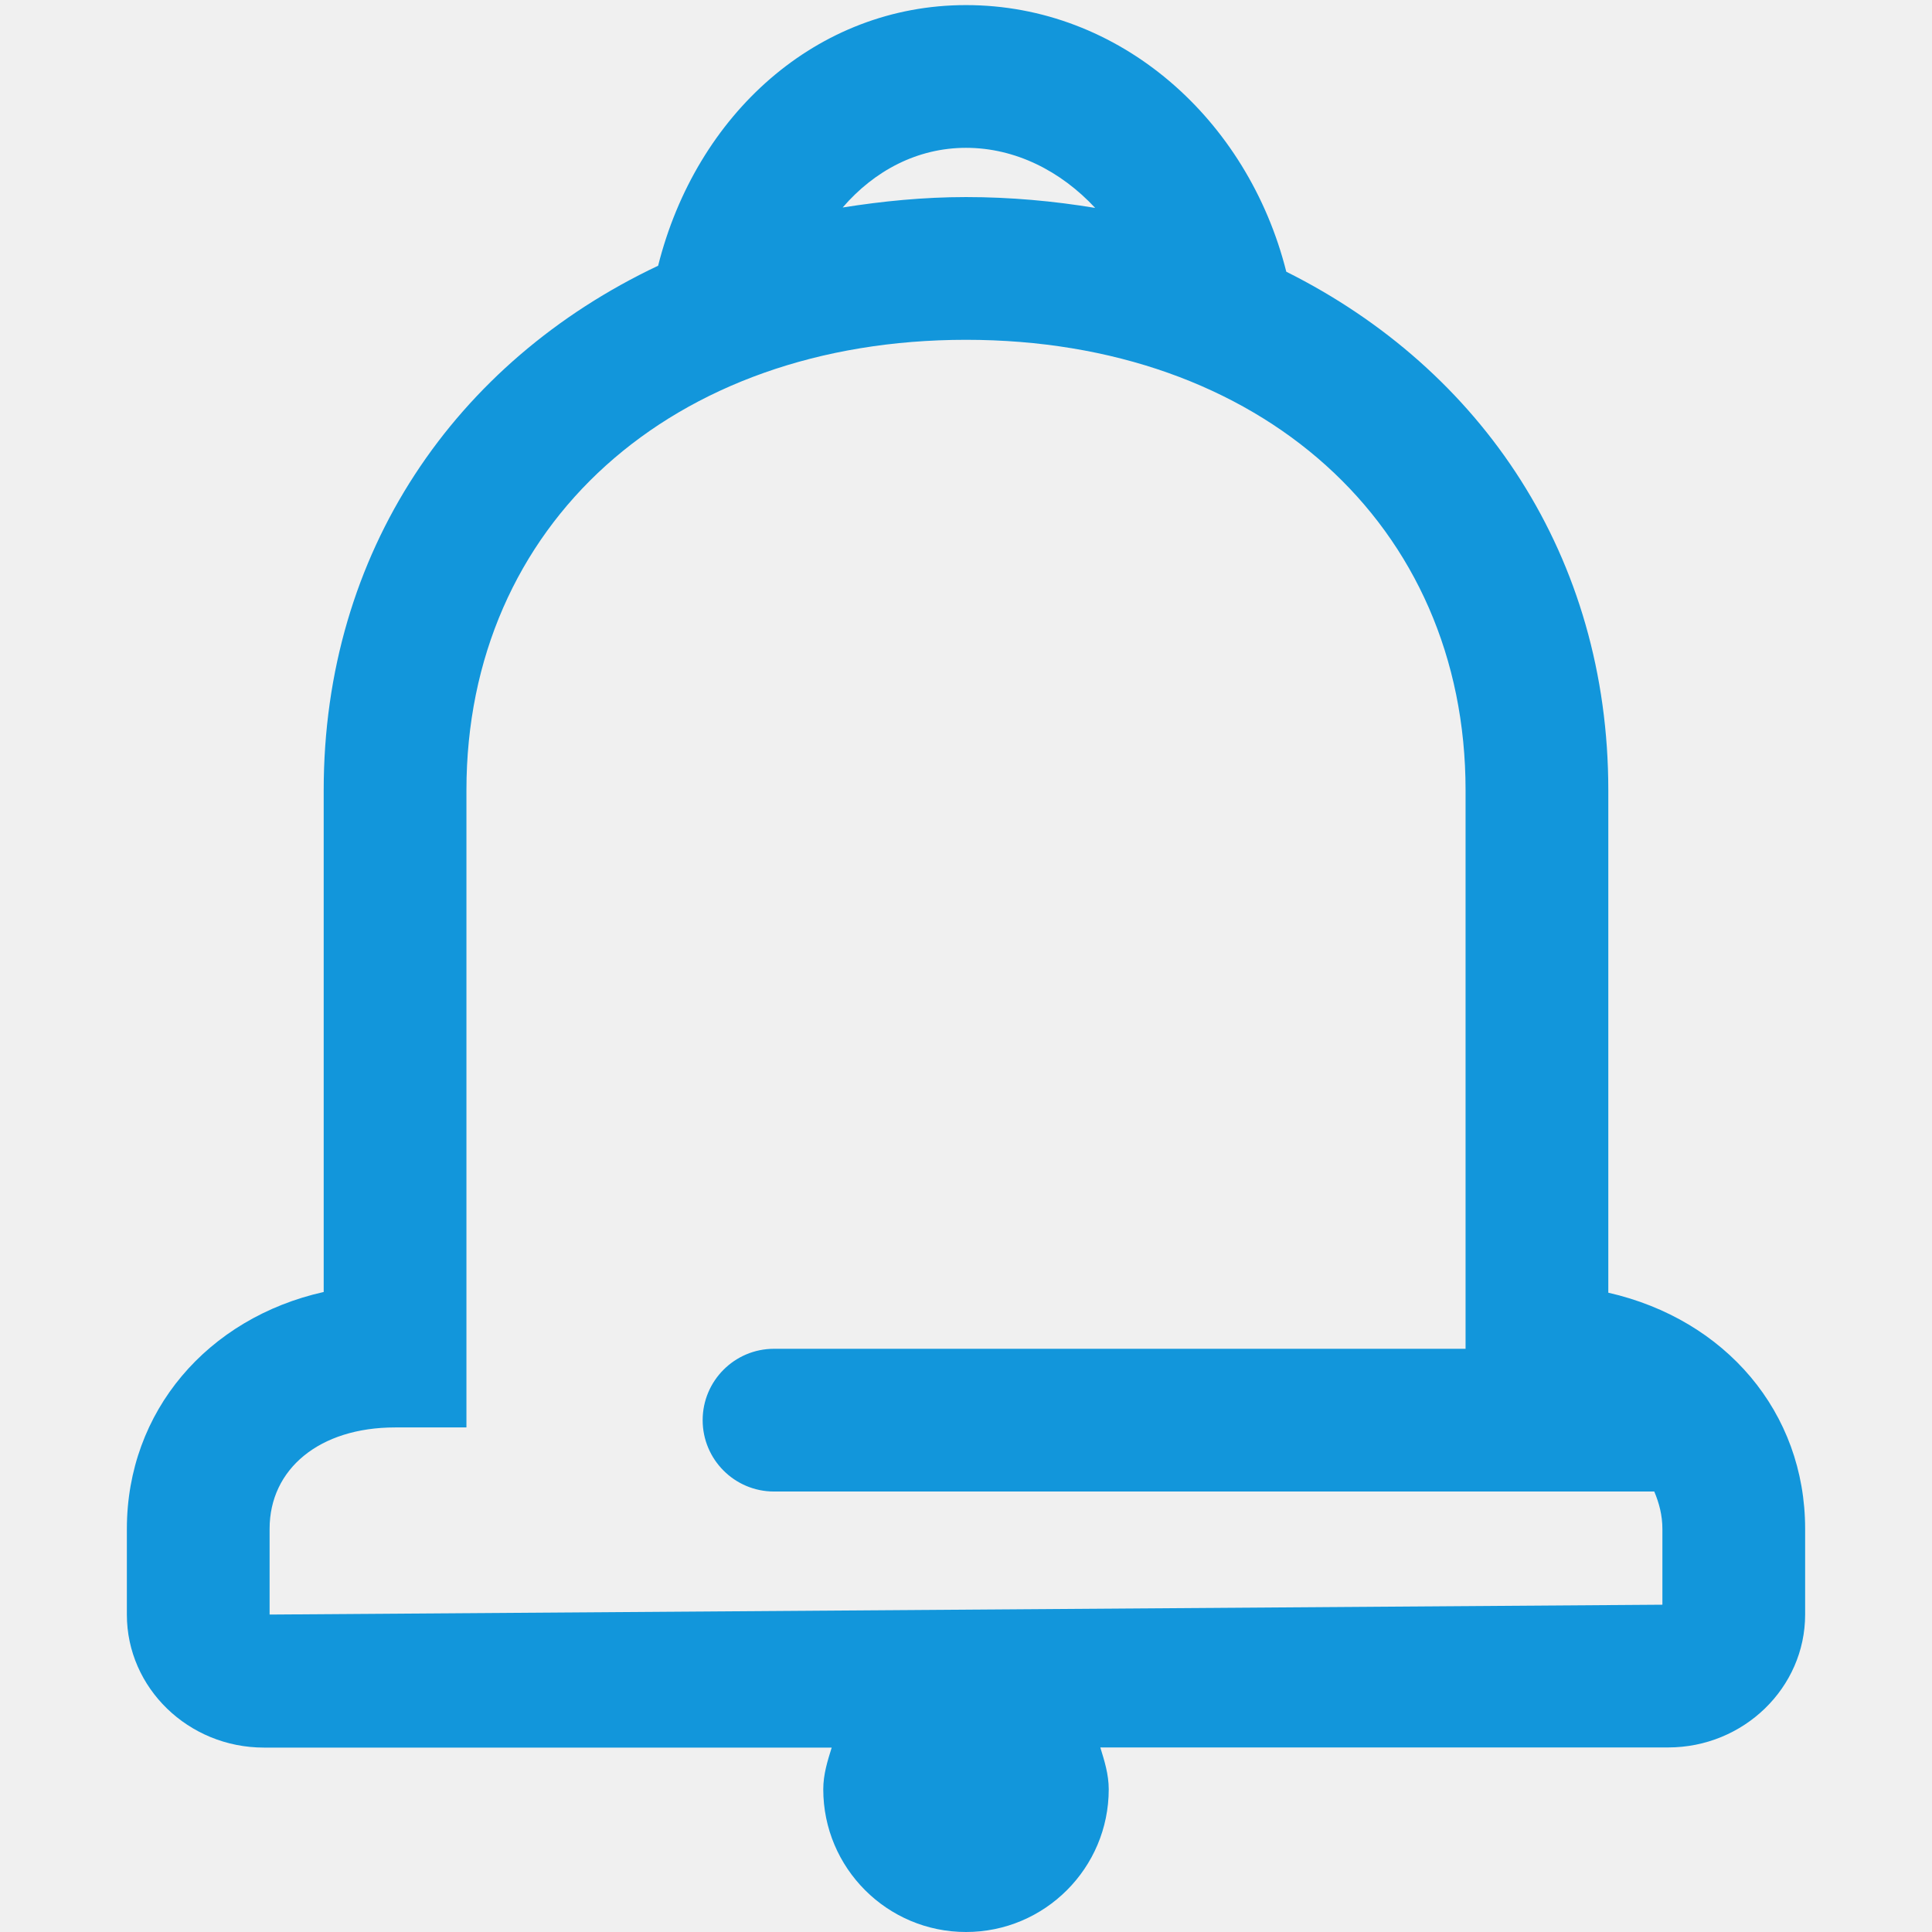
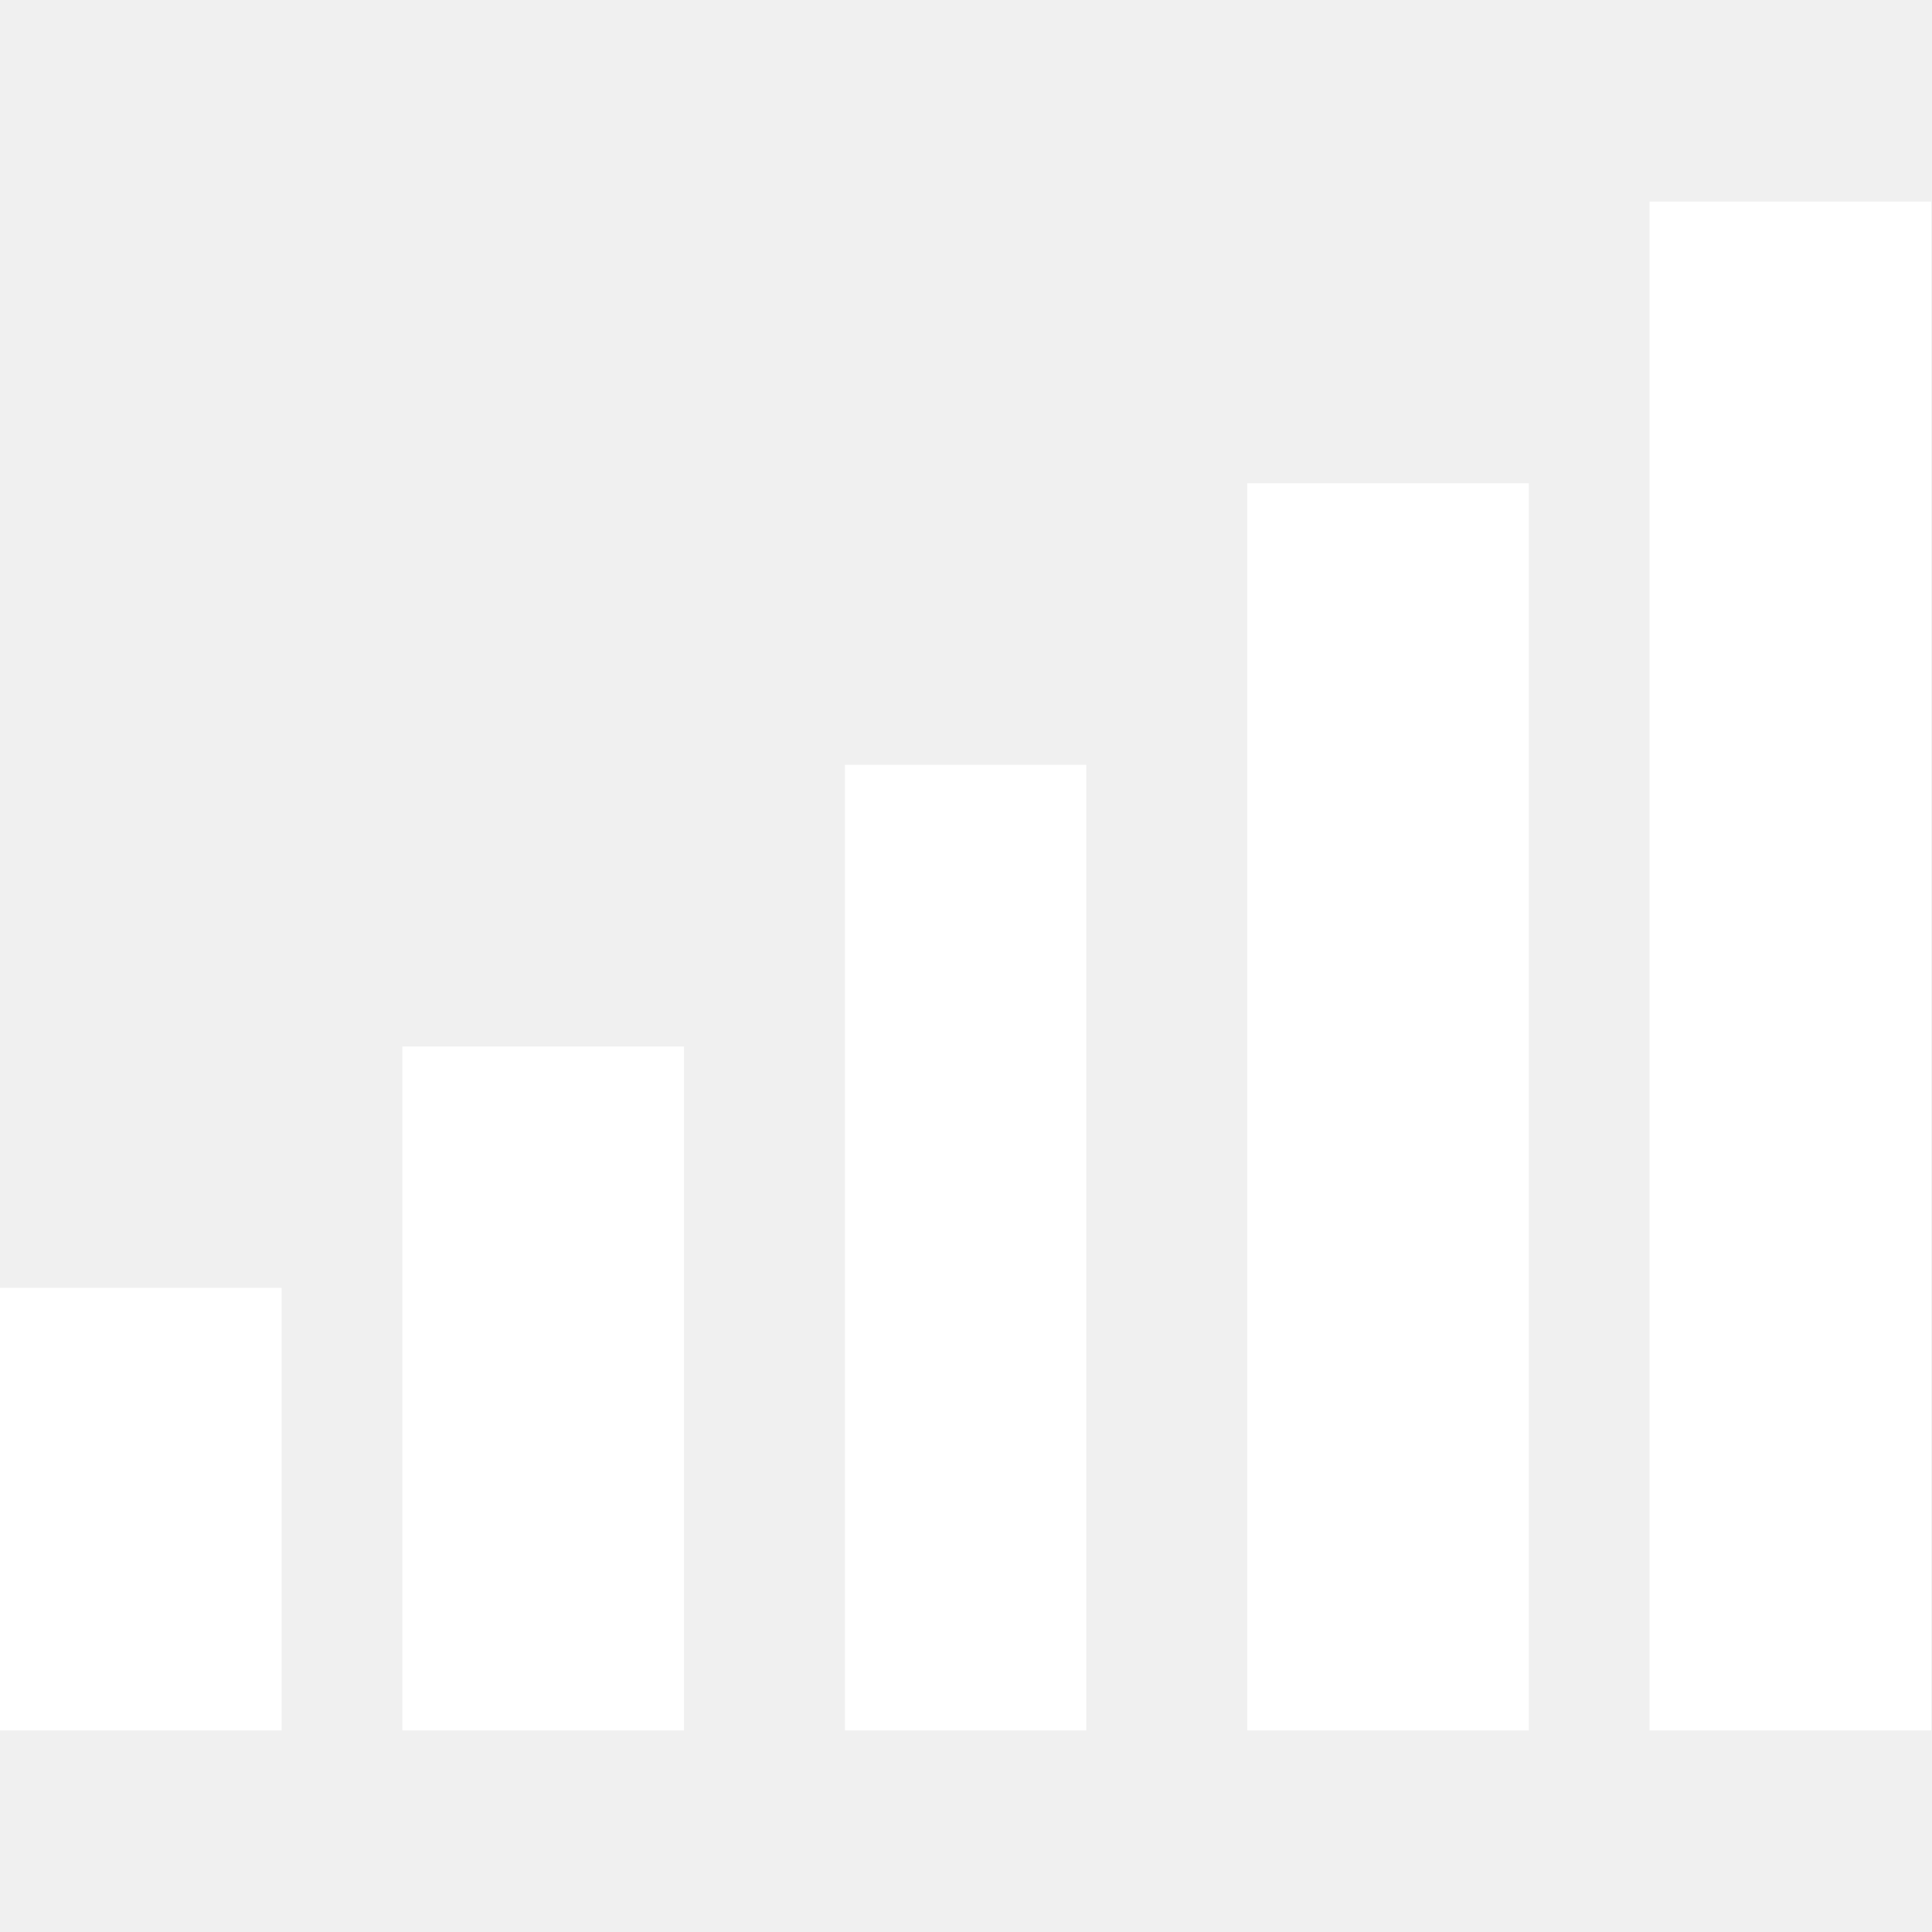
- <svg xmlns="http://www.w3.org/2000/svg" t="1551335931718" class="icon" viewBox="0 0 1024 1024" version="1.1" p-id="70501" height="64" width="64">
-   <path d="M852.433 685.155 852.433 418.785c0-123.54-66.8-222.87-170.67-274.767C661.337 62.843 593.325 2.701 512 2.701c-78.905 0-142.982 57.722-163.181 138.14-107.653 50.914-177.253 151.833-177.253 277.944l0 265.992C110.138 698.547 67.243 747.946 67.243 810.359l0 45.466c0 38.809 32.606 70.432 72.626 70.432l300.943 0c-2.194 7.036-4.463 14.223-4.463 22.091 0 41.76 33.892 75.651 75.652 75.651 41.76 0 75.651-33.892 75.651-75.651 0-7.868-2.268-15.055-4.463-22.166l300.944 0c40.018 0 72.625-31.623 72.625-70.432L956.758 810.284C956.757 748.477 914.545 699.302 852.433 685.155zM512 78.352c26.176 0 50.308 12.331 68.464 31.85-21.938-3.631-44.785-5.75-68.464-5.75-22.619 0-44.332 2.194-65.363 5.523C463.506 90.381 486.353 78.352 512 78.352zM881.105 850.531l-738.211 5.22L142.894 810.284c0-31.622 26.327-53.713 66.498-53.713l37.827 0L247.219 418.785c0-140.561 108.862-238.681 264.781-238.681s264.781 98.121 264.781 238.681l0 296.102L410.249 714.887c-20.88 0-37.826 16.946-37.826 37.825s16.947 37.826 37.826 37.826l466.546 0c2.572 6.052 4.311 12.634 4.311 19.821L881.105 850.531z" p-id="70502" fill="#1296db" />
+ <svg xmlns="http://www.w3.org/2000/svg" t="1551321273645" class="icon" viewBox="0 0 1294 1024" version="1.1" p-id="2172" height="16" width="16">
+   <path d="M0 727.579l188.632 0 0 296.421-188.632 0 0-296.421Z" p-id="2173" fill="#ffffff" />
+   <path d="M269.474 565.895l188.632 0 0 458.105-188.632 0 0-458.105Z" p-id="2174" fill="#ffffff" />
+   <path d="M565.895 377.263l161.684 0 0 646.737-161.684 0 0-646.737Z" p-id="2175" fill="#ffffff" />
+   <path d="M835.368 188.632l188.632 0 0 835.368-188.632 0 0-835.368Z" p-id="2176" fill="#ffffff" />
+   <path d="M1104.842 0l188.632 0 0 1024-188.632 0 0-1024Z" p-id="2177" fill="#ffffff" />
</svg>
